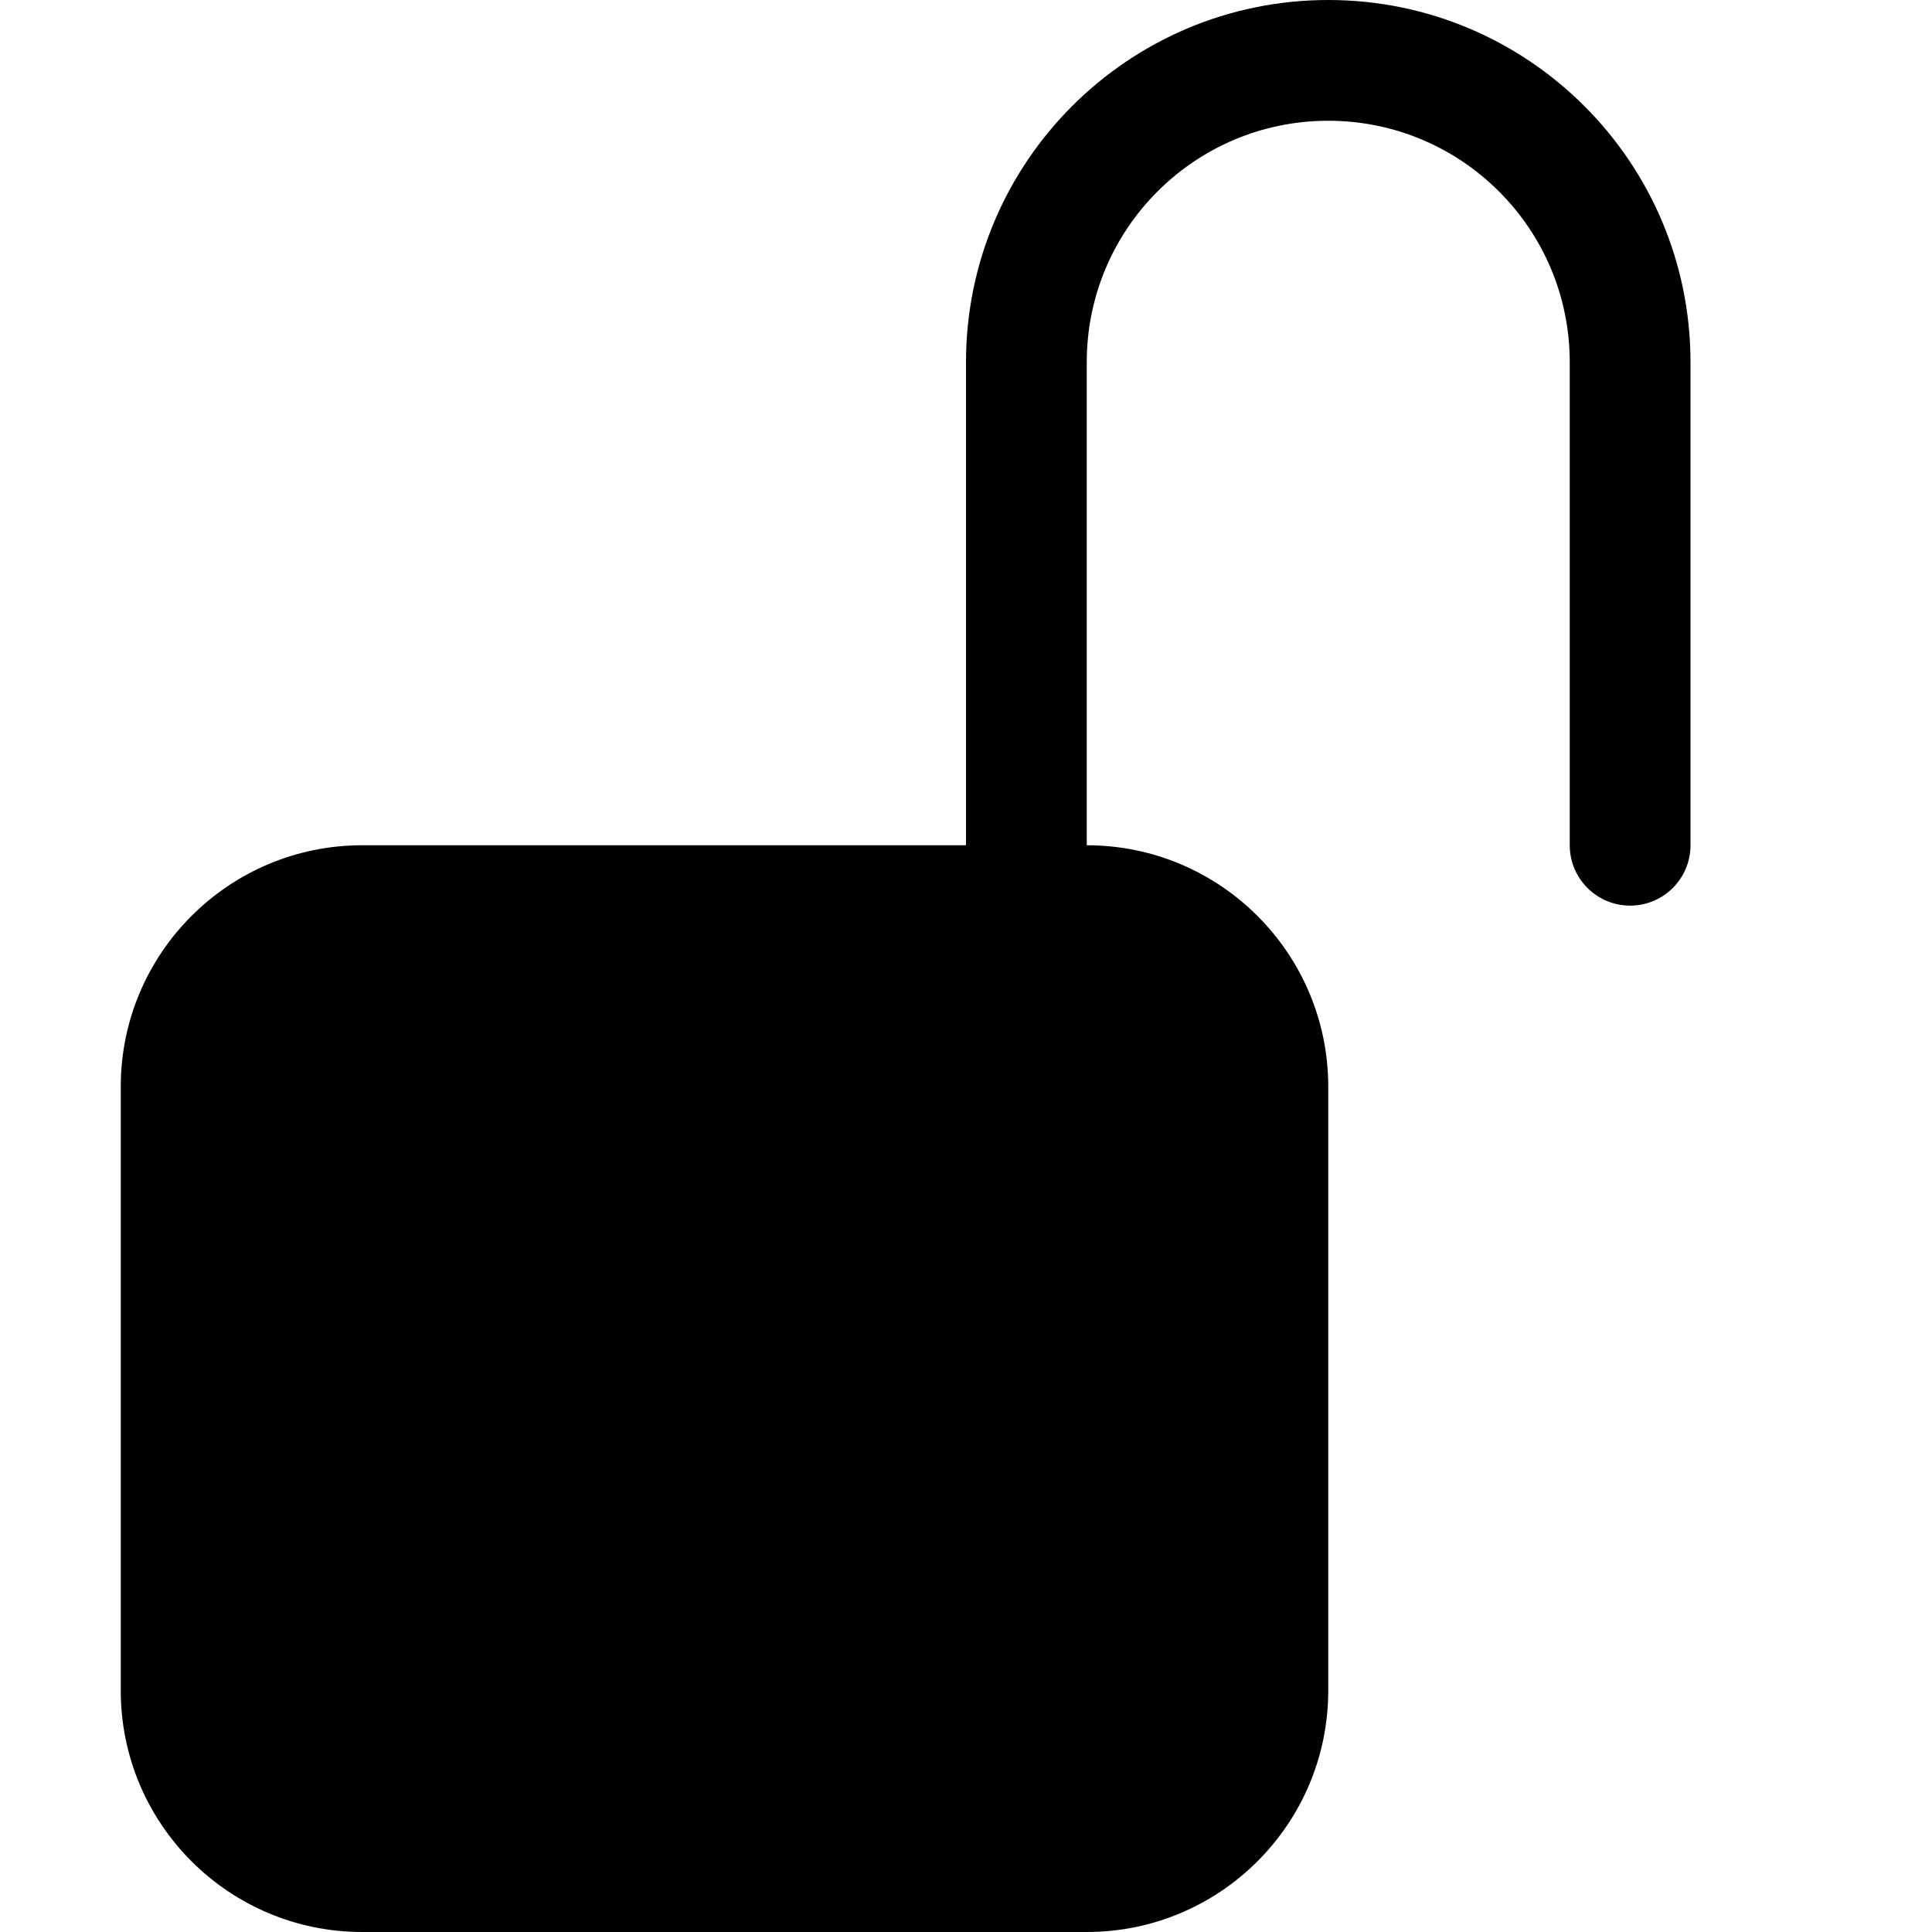
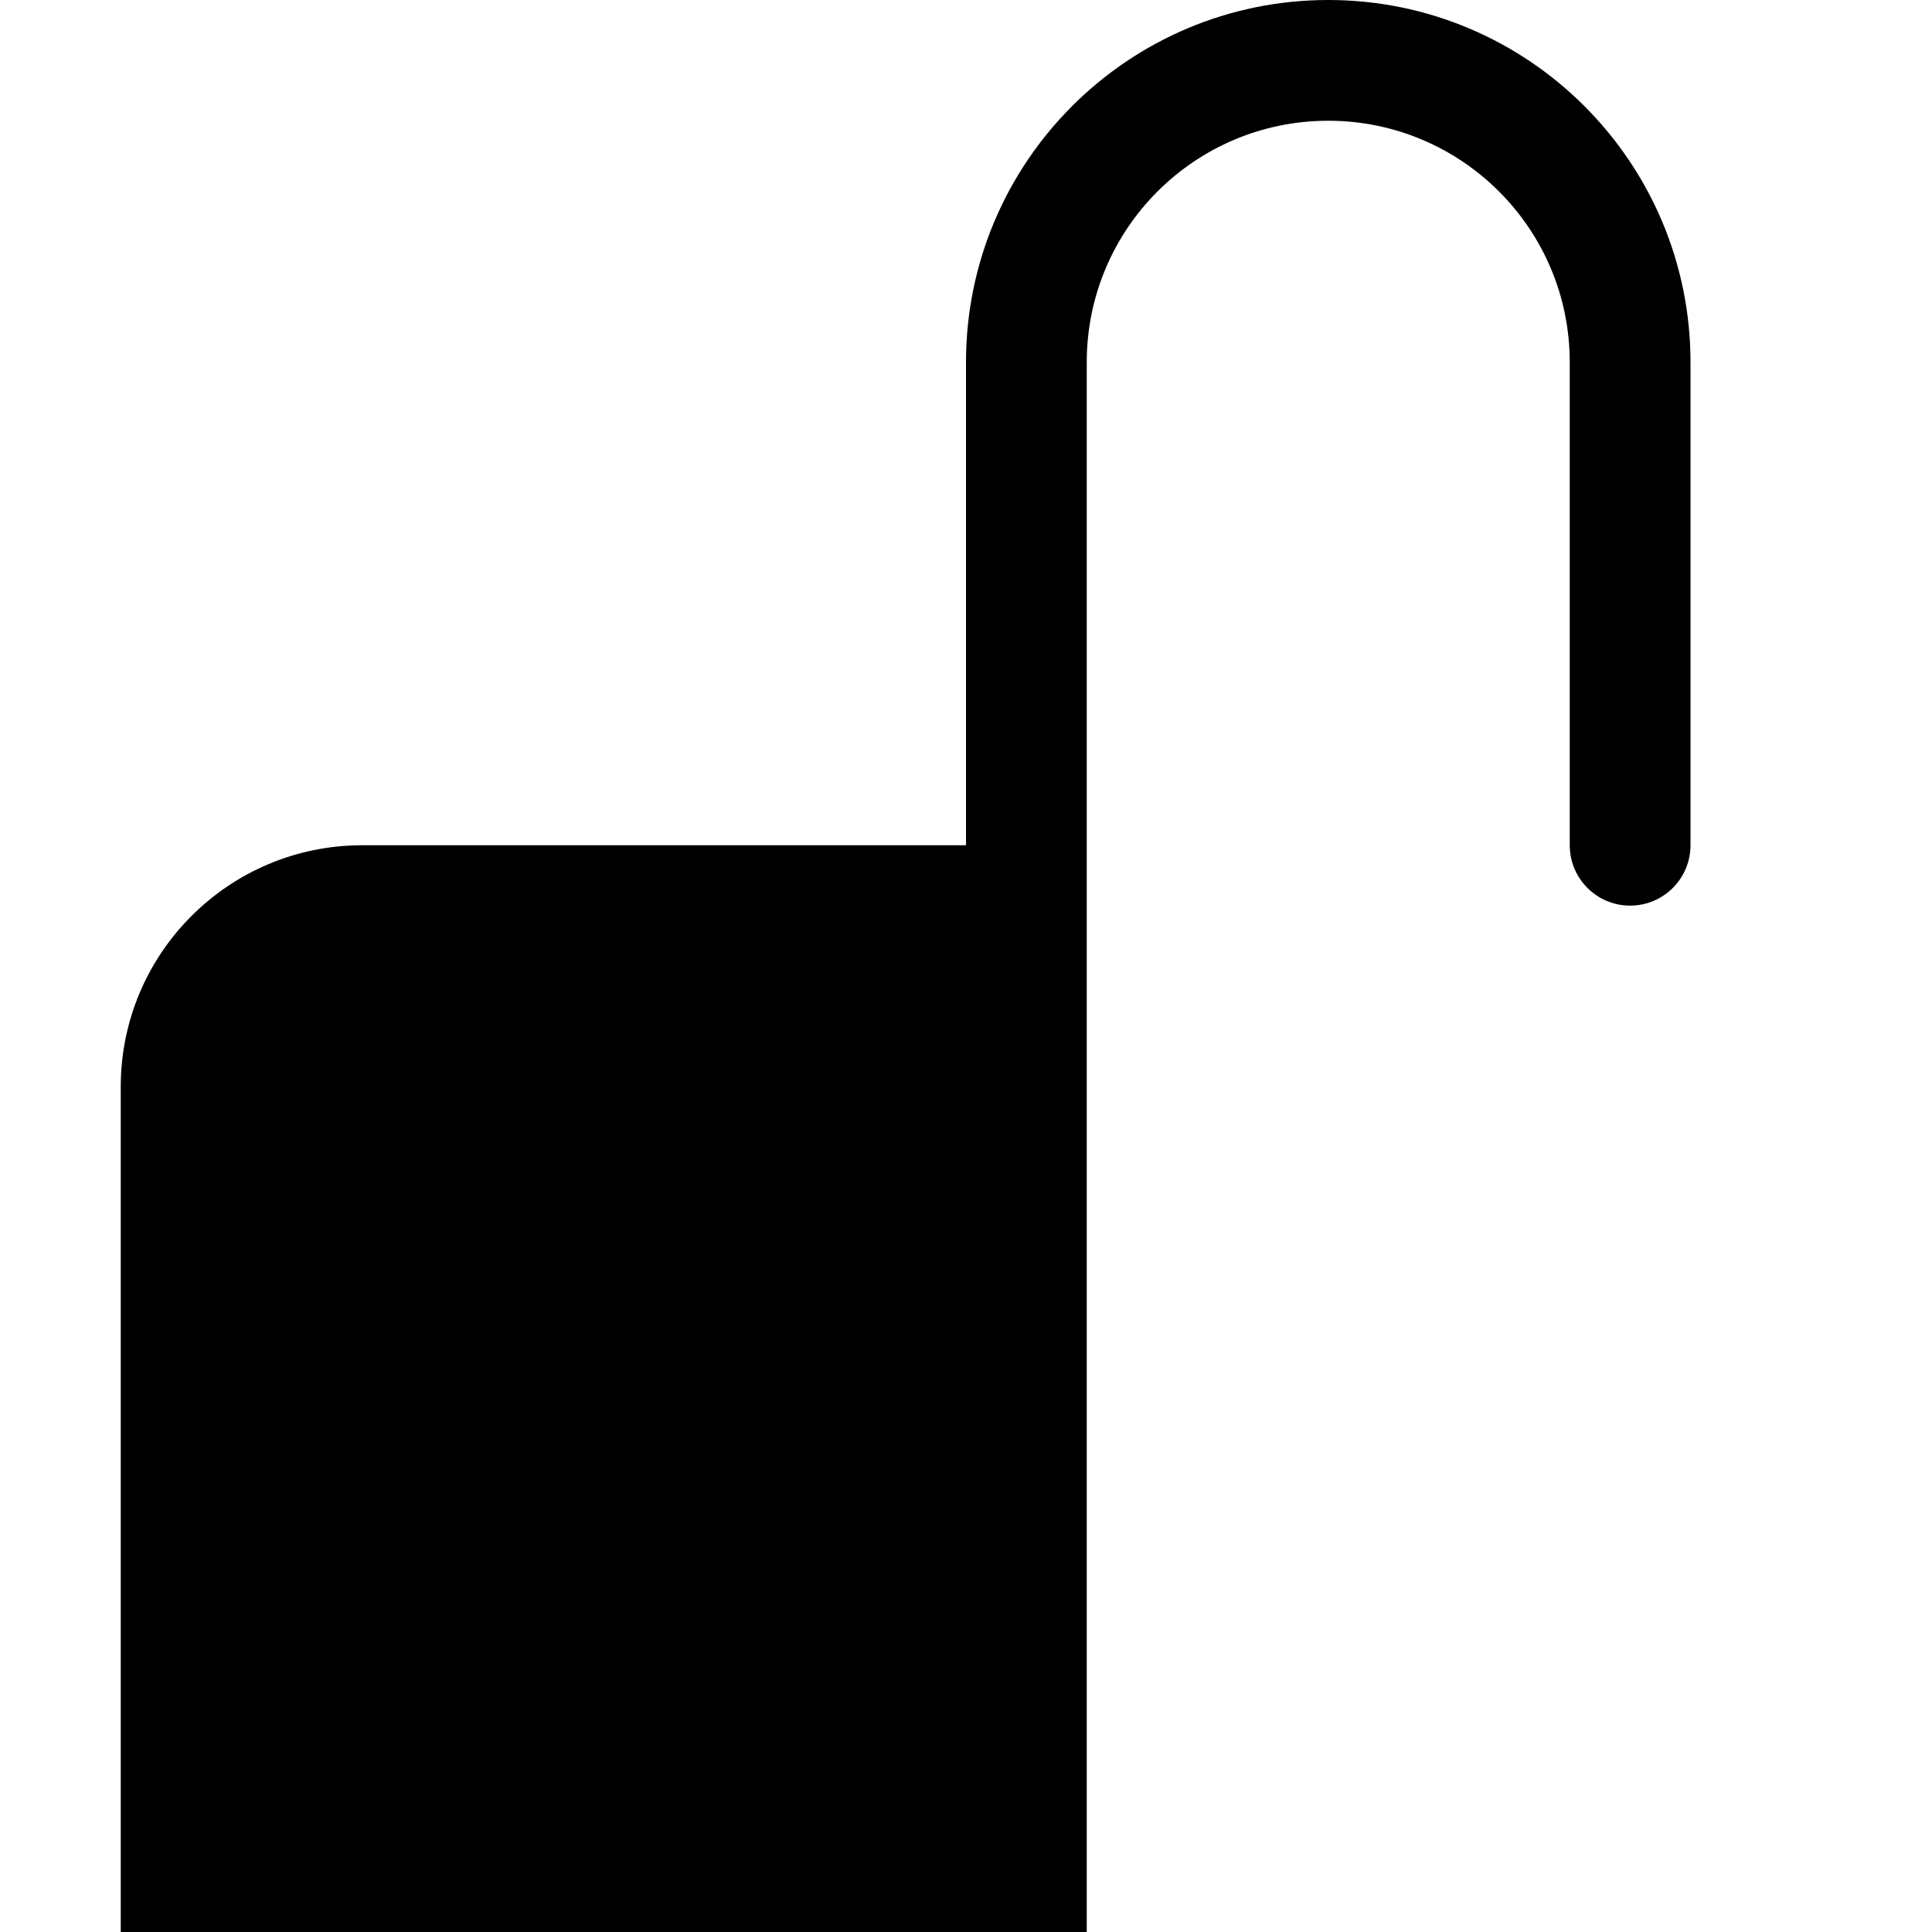
<svg xmlns="http://www.w3.org/2000/svg" width="16" height="16" fill="currentColor" class="bi bi-unlock-fill" viewBox="0 0 16 16">
-   <path d="M11 1a2 2 0 0 0-2 2v4a2 2 0 0 1 2 2v5a2 2 0 0 1-2 2H3a2 2 0 0 1-2-2V9a2 2 0 0 1 2-2h5V3a3 3 0 0 1 6 0v4a.5.5 0 0 1-1 0V3a2 2 0 0 0-2-2z" />
+   <path d="M11 1a2 2 0 0 0-2 2v4.2 0 0 1 2 2v5a2 2 0 0 1-2 2H3a2 2 0 0 1-2-2V9a2 2 0 0 1 2-2h5V3a3 3 0 0 1 6 0v4a.5.5 0 0 1-1 0V3a2 2 0 0 0-2-2z" />
</svg>
